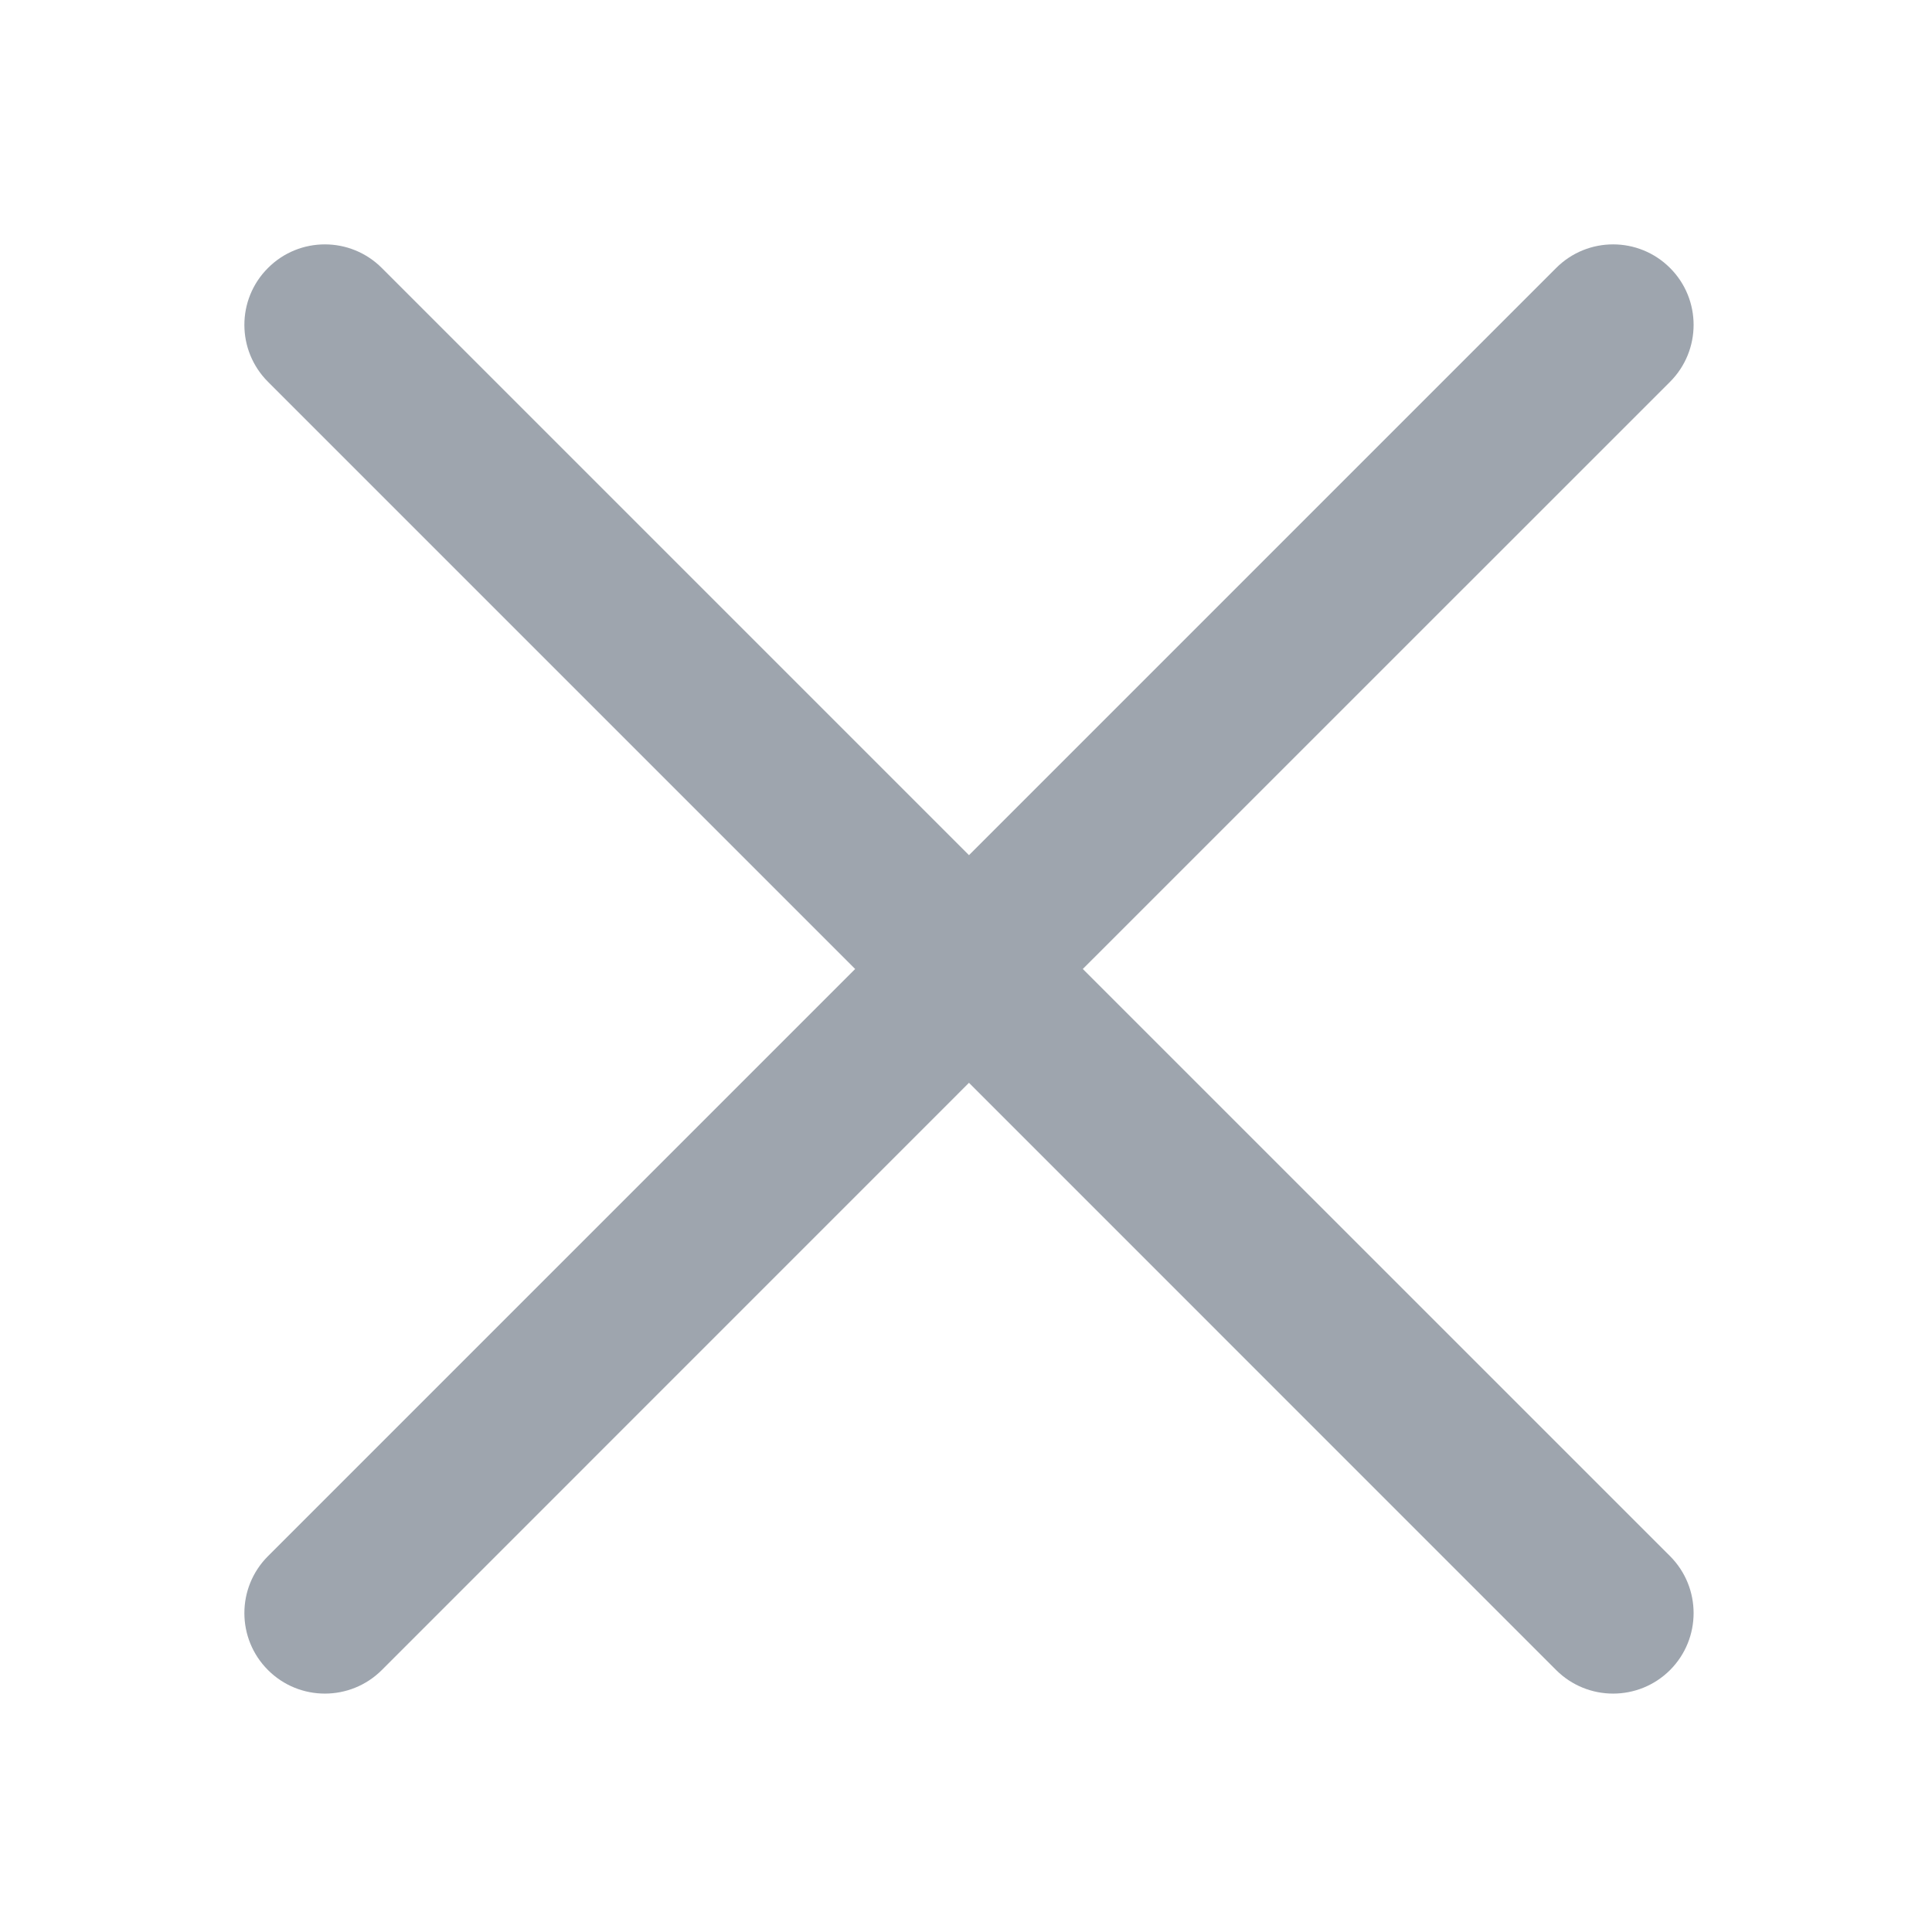
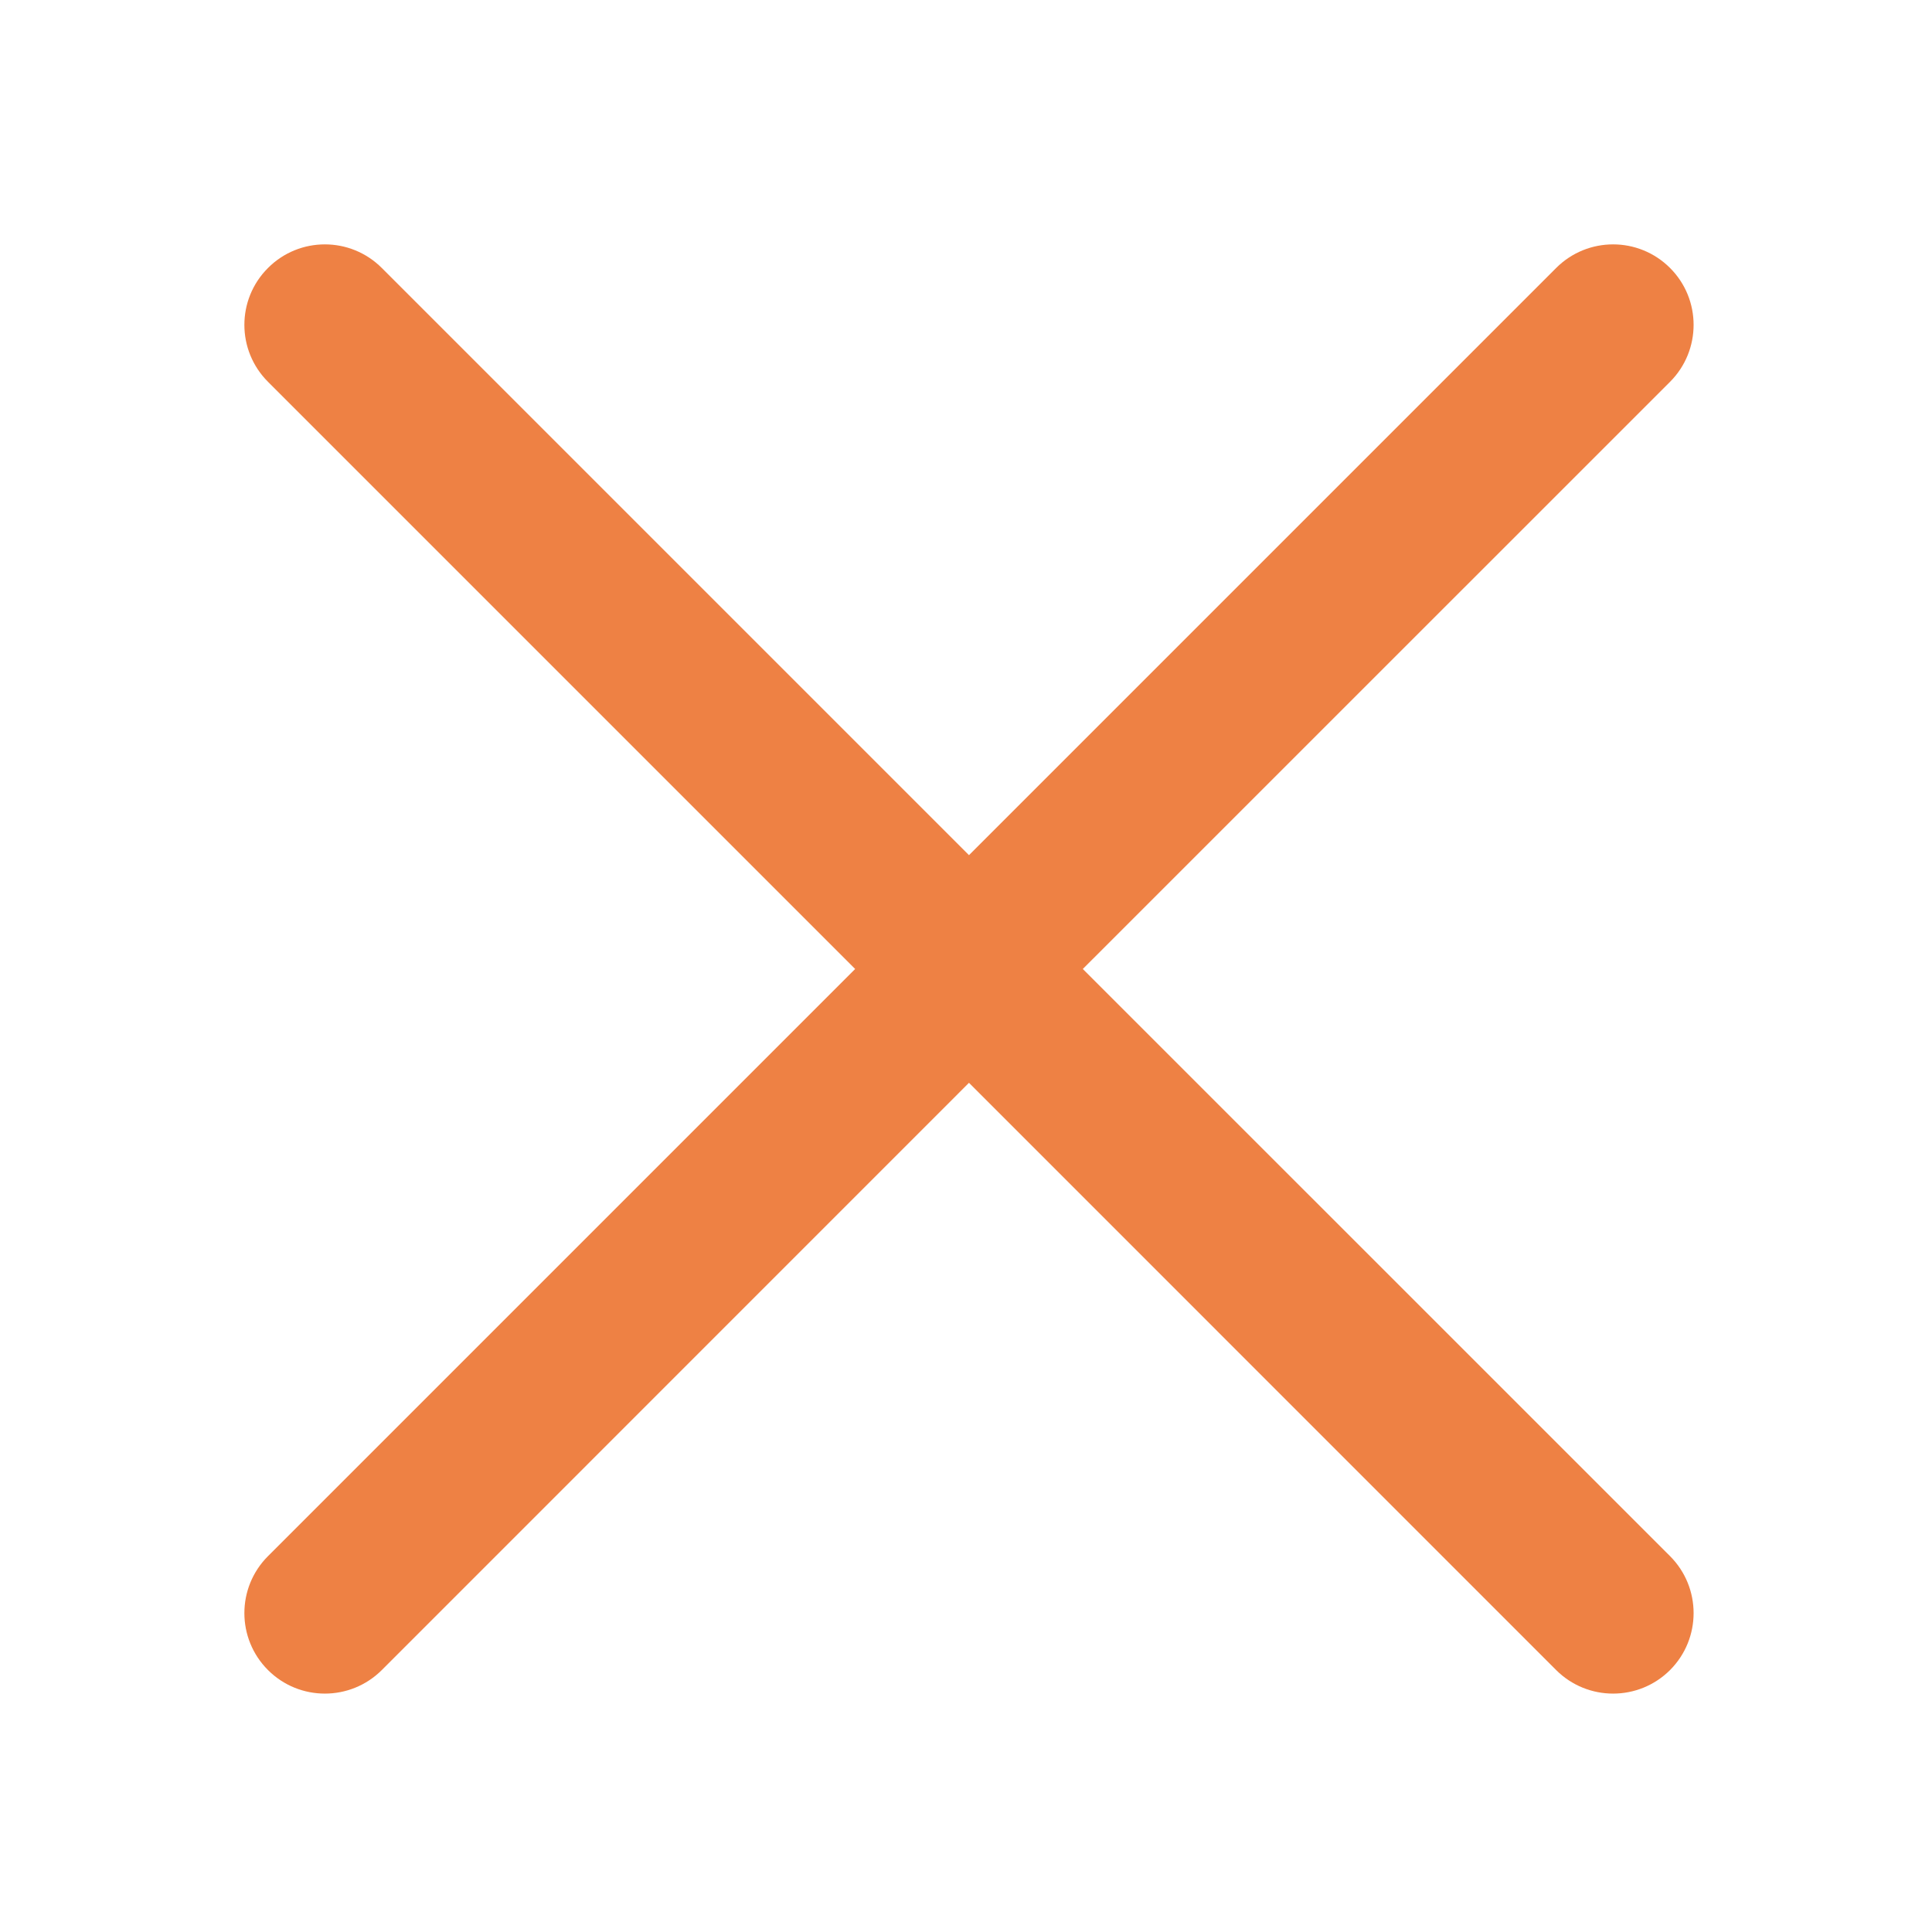
<svg xmlns="http://www.w3.org/2000/svg" width="800px" height="800px" viewBox="0 0 24 24" fill="none">
-   <path d="M20.746 3.329C20.355 2.938 19.722 2.938 19.331 3.329L12.037 10.623L4.743 3.329C4.352 2.938 3.719 2.938 3.329 3.329C2.938 3.719 2.938 4.352 3.329 4.743L10.623 12.037L3.329 19.331C2.938 19.722 2.938 20.355 3.329 20.746C3.719 21.136 4.352 21.136 4.743 20.746L12.037 13.451L19.331 20.746C19.722 21.136 20.355 21.136 20.746 20.746C21.136 20.355 21.136 19.722 20.746 19.331L13.451 12.037L20.746 4.743C21.136 4.352 21.136 3.719 20.746 3.329Z" fill="#9EA5AE" />
+   <path d="M20.746 3.329C20.355 2.938 19.722 2.938 19.331 3.329L12.037 10.623L4.743 3.329C4.352 2.938 3.719 2.938 3.329 3.329C2.938 3.719 2.938 4.352 3.329 4.743L10.623 12.037L3.329 19.331C2.938 19.722 2.938 20.355 3.329 20.746C3.719 21.136 4.352 21.136 4.743 20.746L12.037 13.451L19.331 20.746C19.722 21.136 20.355 21.136 20.746 20.746C21.136 20.355 21.136 19.722 20.746 19.331L13.451 12.037L20.746 4.743C21.136 4.352 21.136 3.719 20.746 3.329Z" fill="#EE8144" />
</svg>
